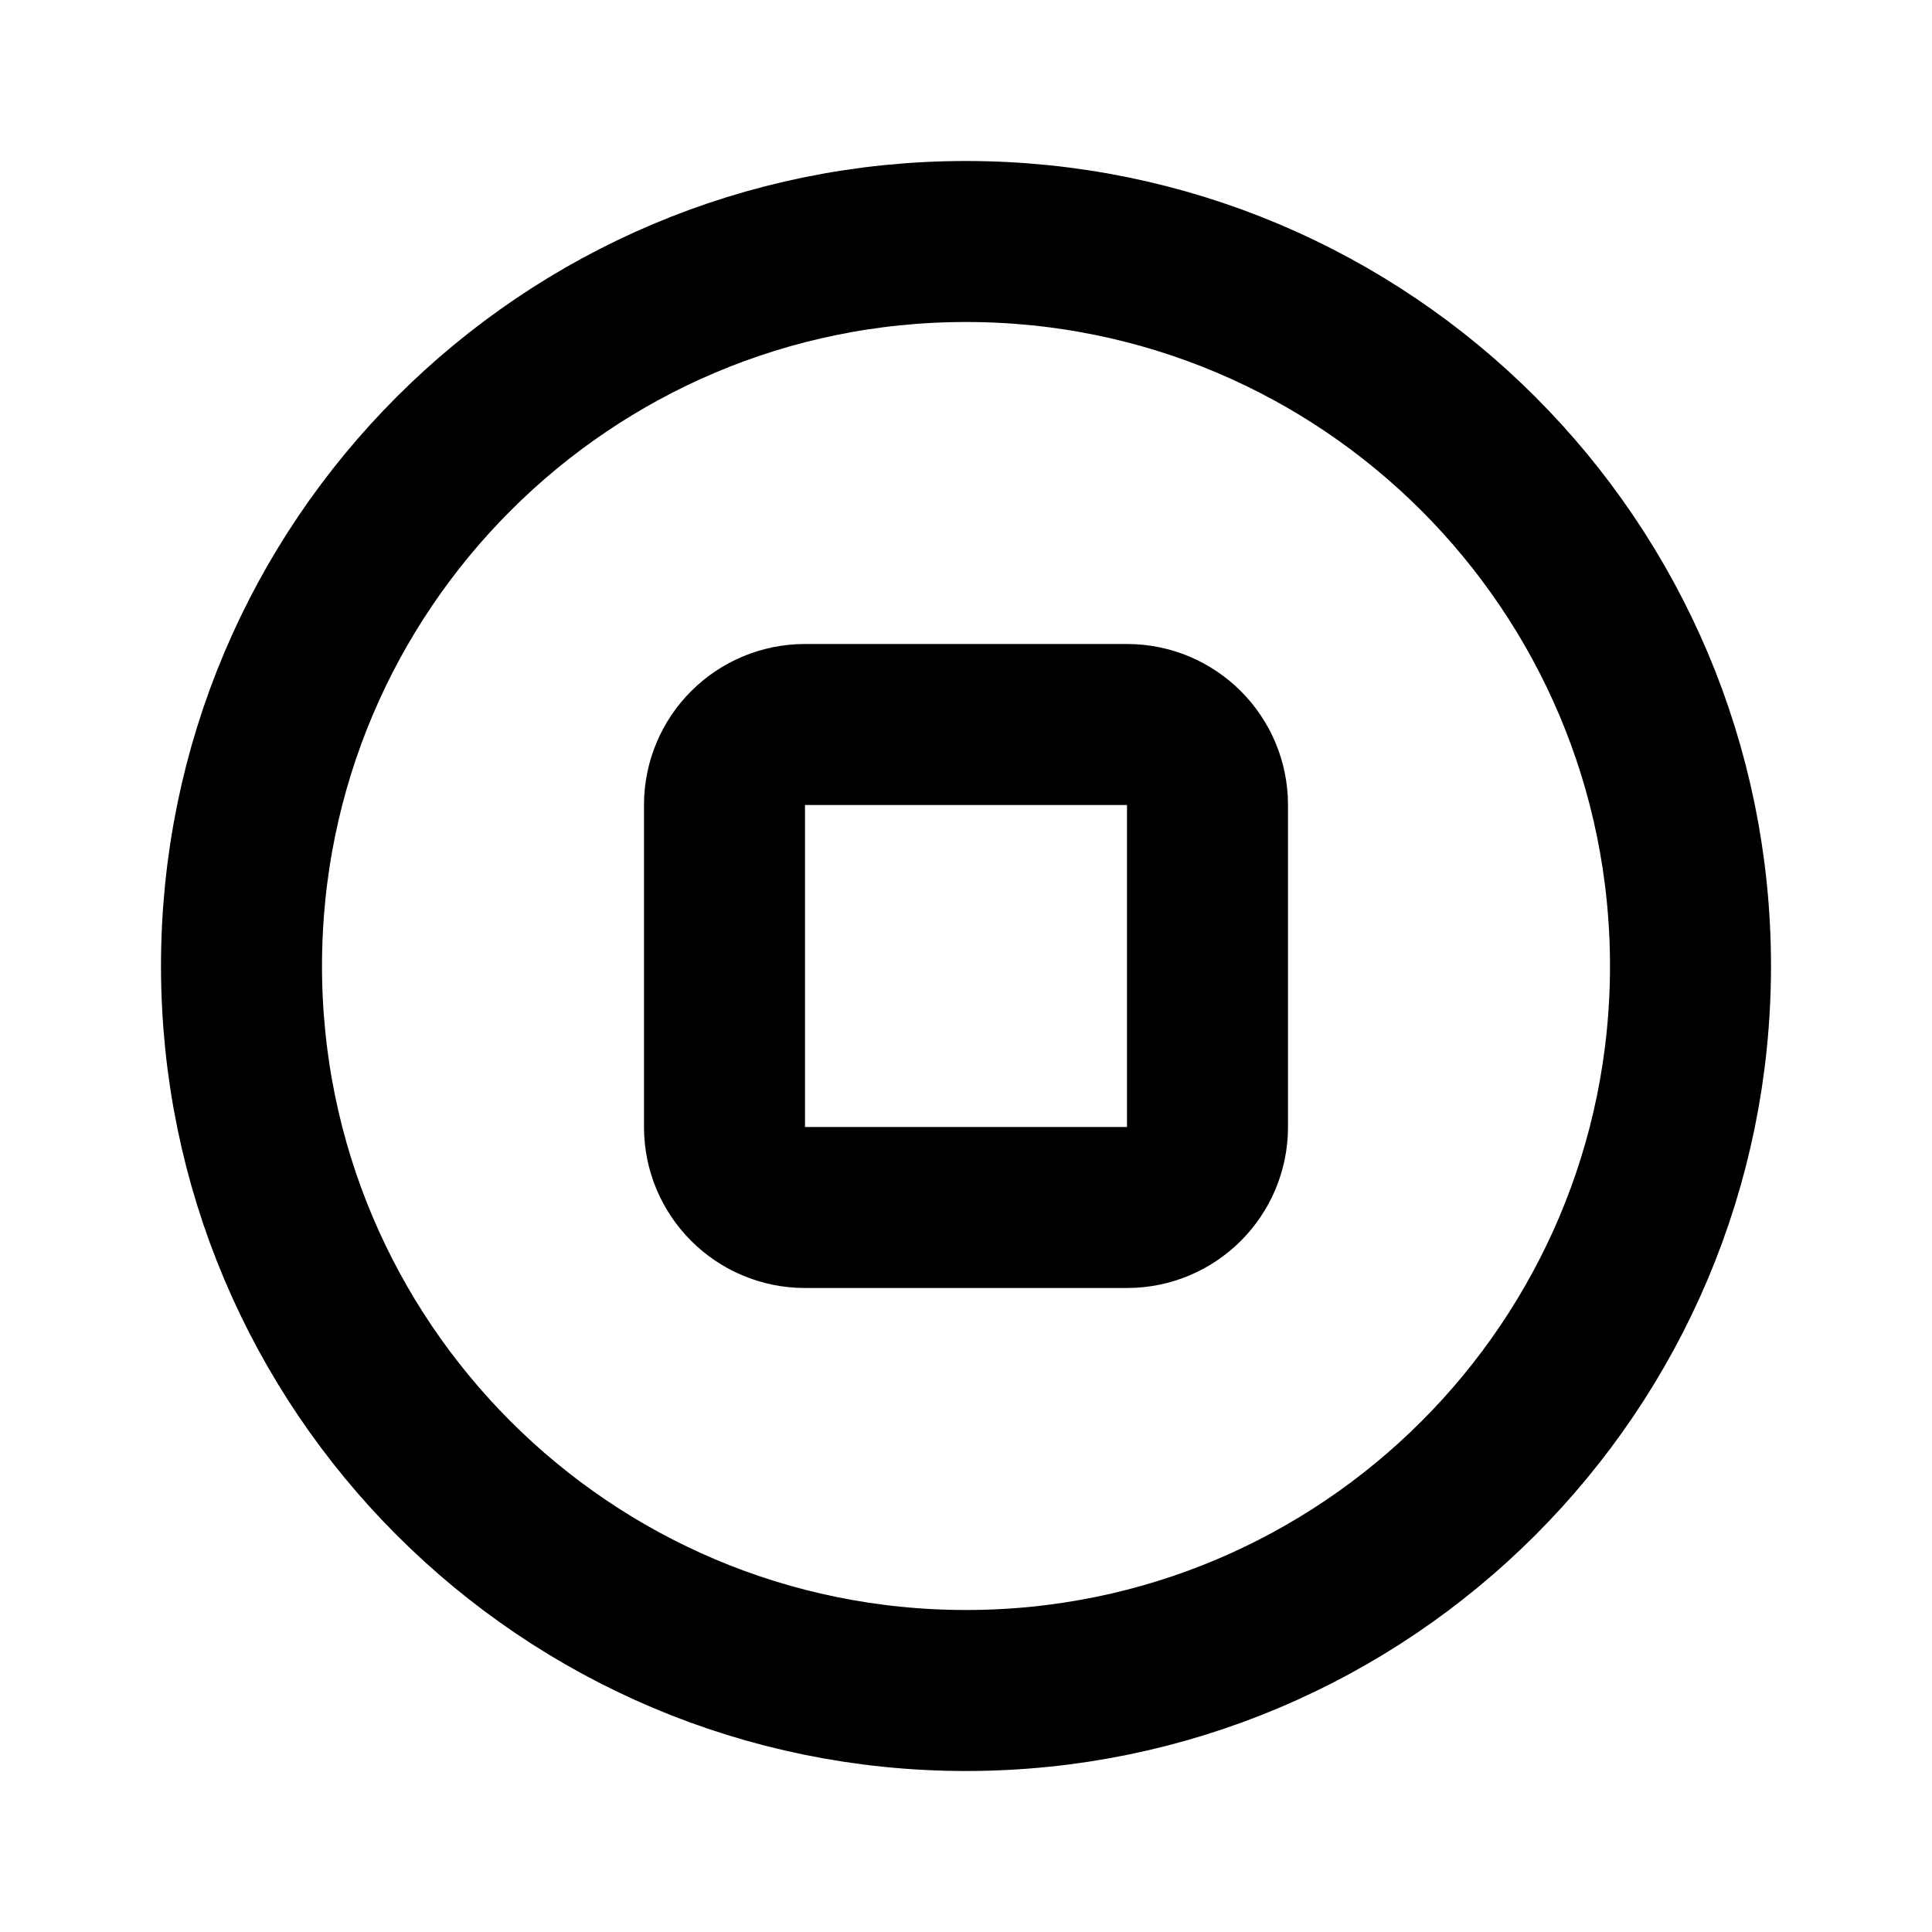
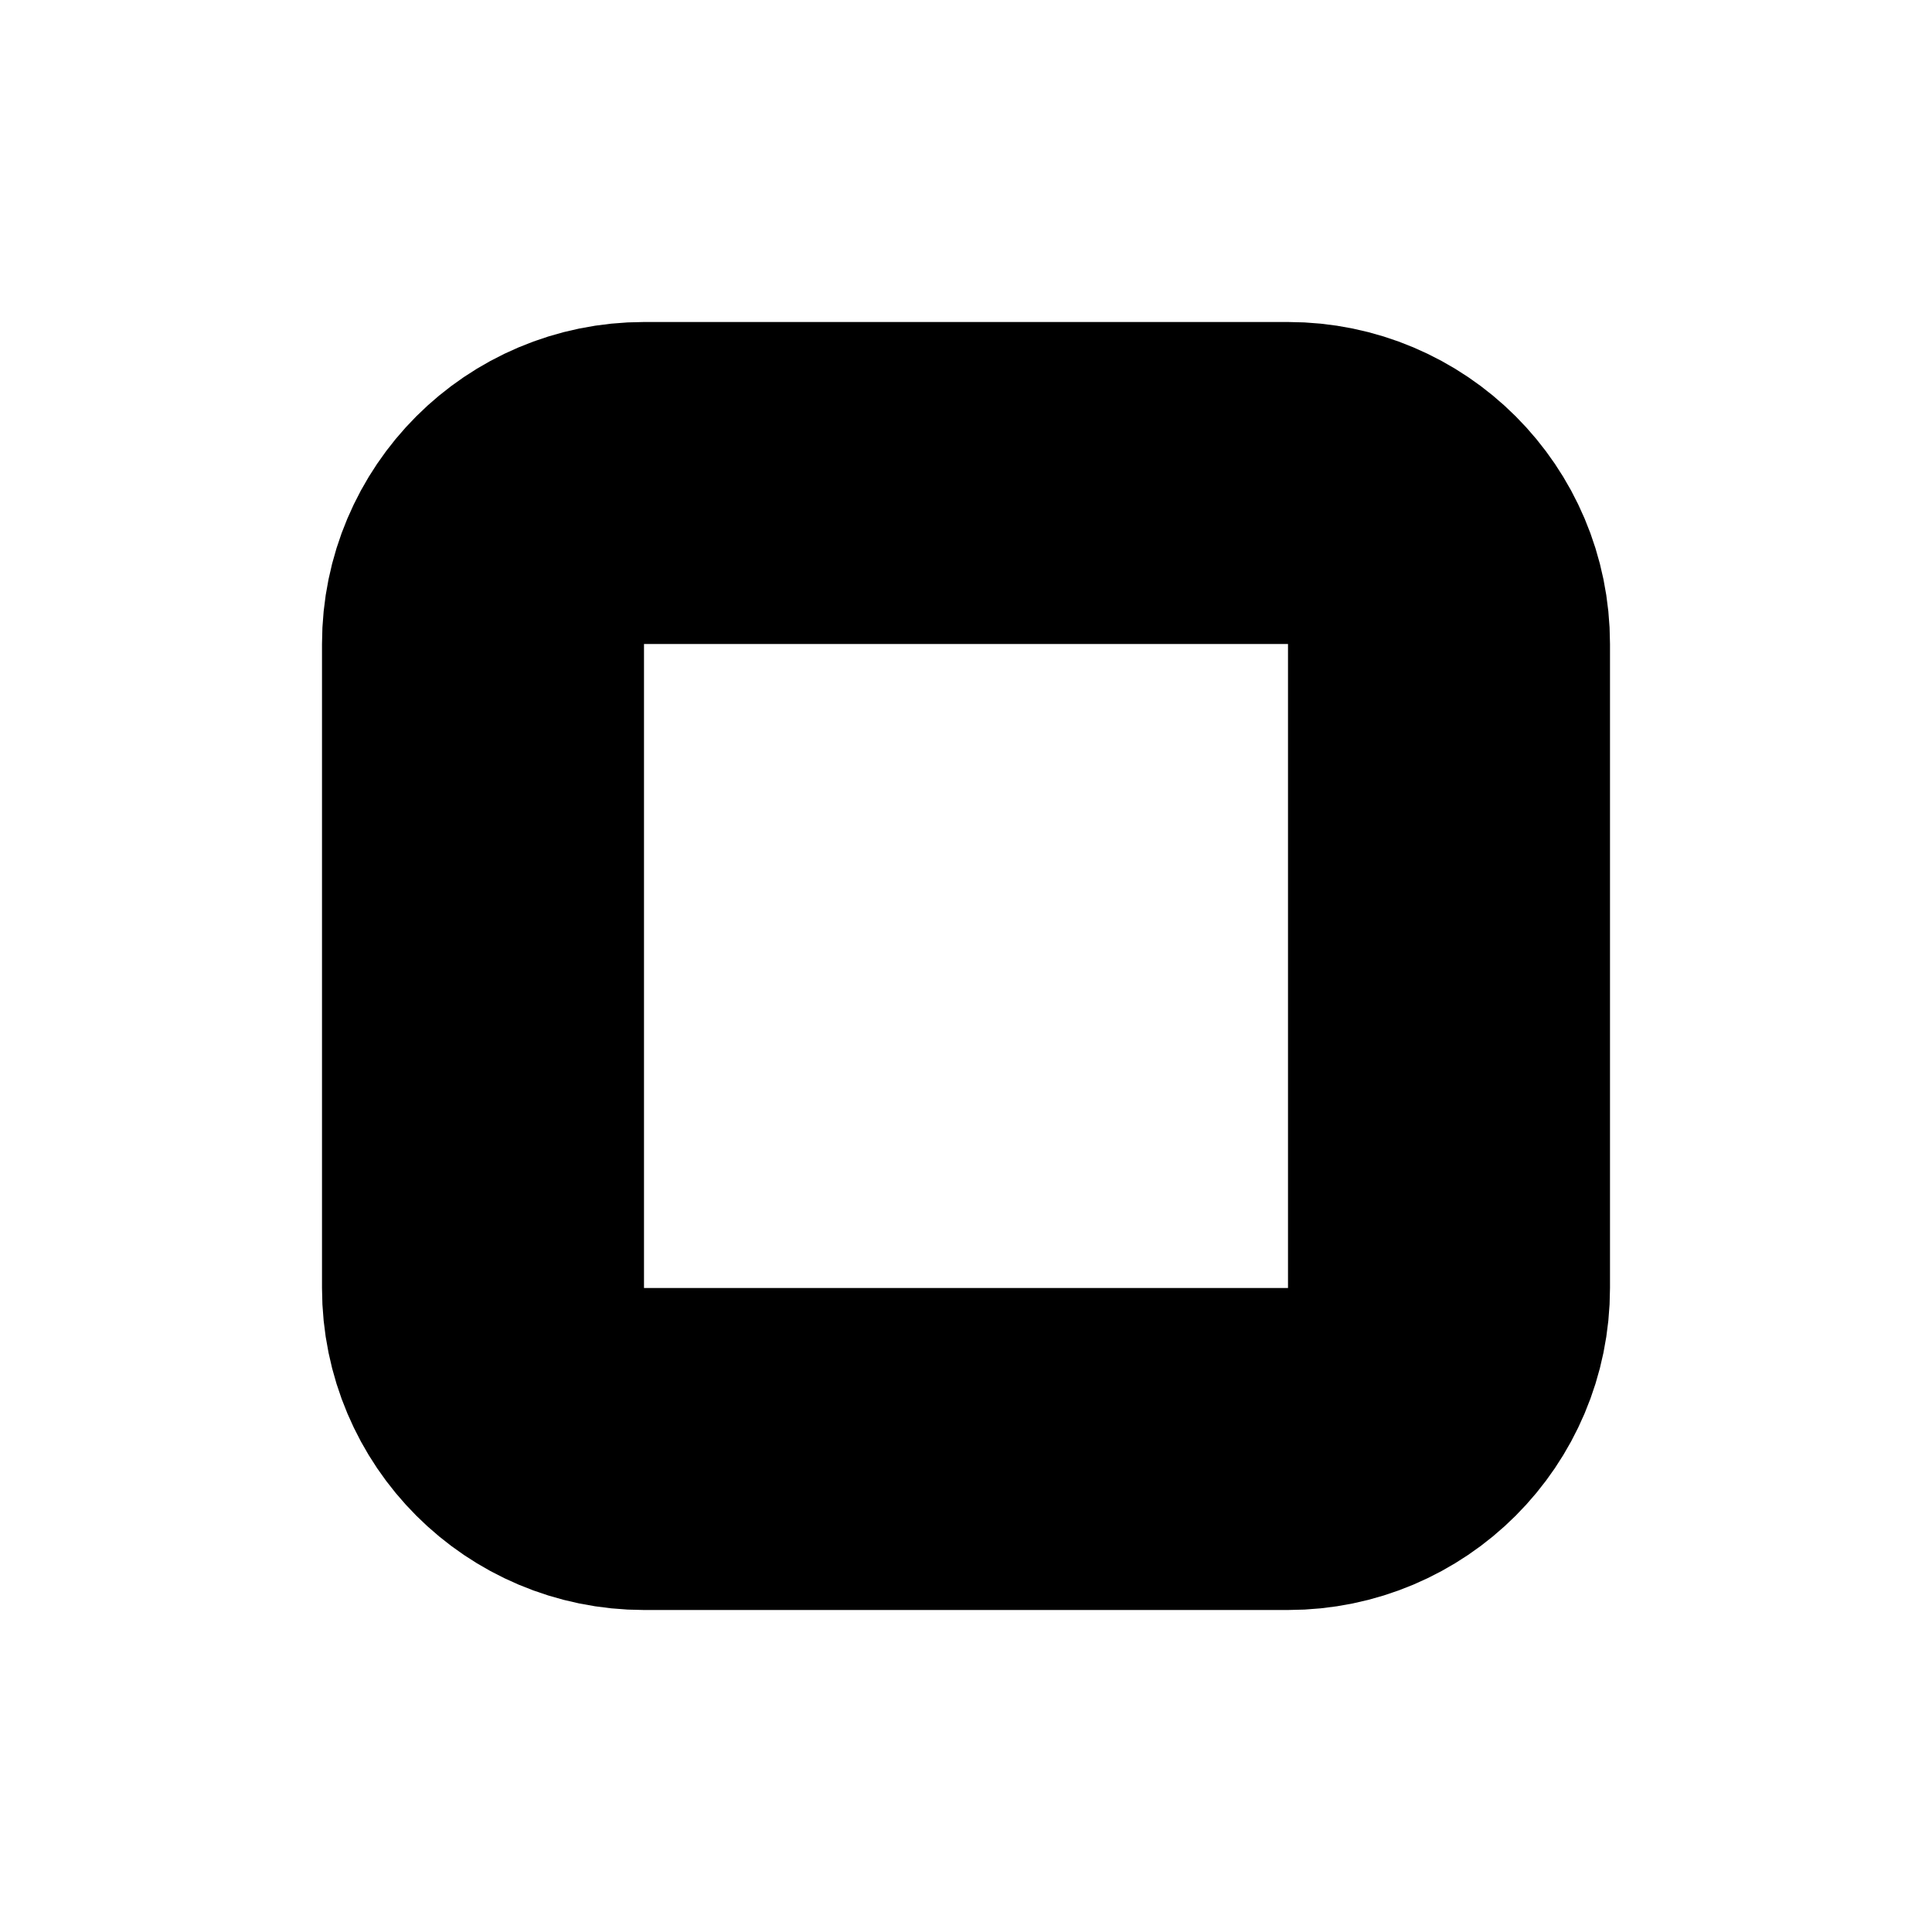
- <svg xmlns="http://www.w3.org/2000/svg" fill="none" viewBox="0 0 24 24" stroke="currentColor">
-   <path stroke-linecap="round" stroke-linejoin="round" stroke-width="2" d="M21 12a9 9 0 11-18 0 9 9 0 0118 0z" />
+ <svg xmlns="http://www.w3.org/2000/svg" fill="none" viewBox="6 6 12 12" stroke="currentColor">
  <path stroke-linecap="round" stroke-linejoin="round" stroke-width="2" d="M9 10a1 1 0 011-1h4a1 1 0 011 1v4a1 1 0 01-1 1h-4a1 1 0 01-1-1v-4z" />
</svg>
